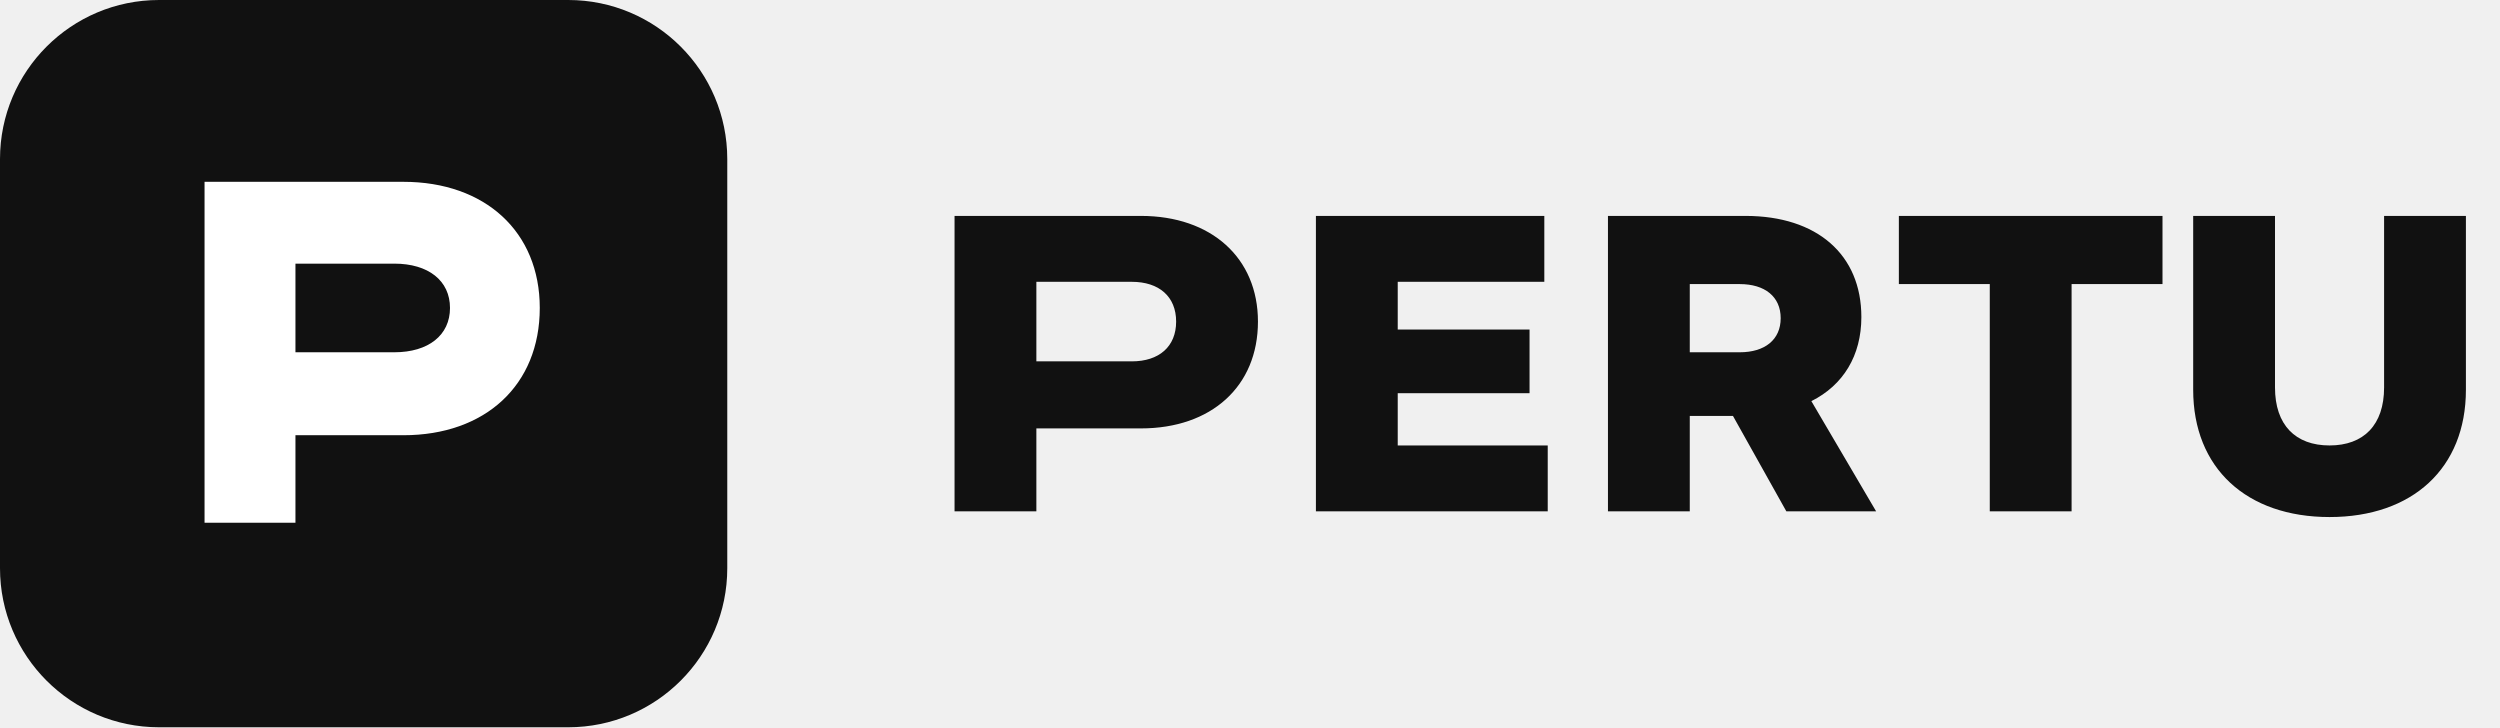
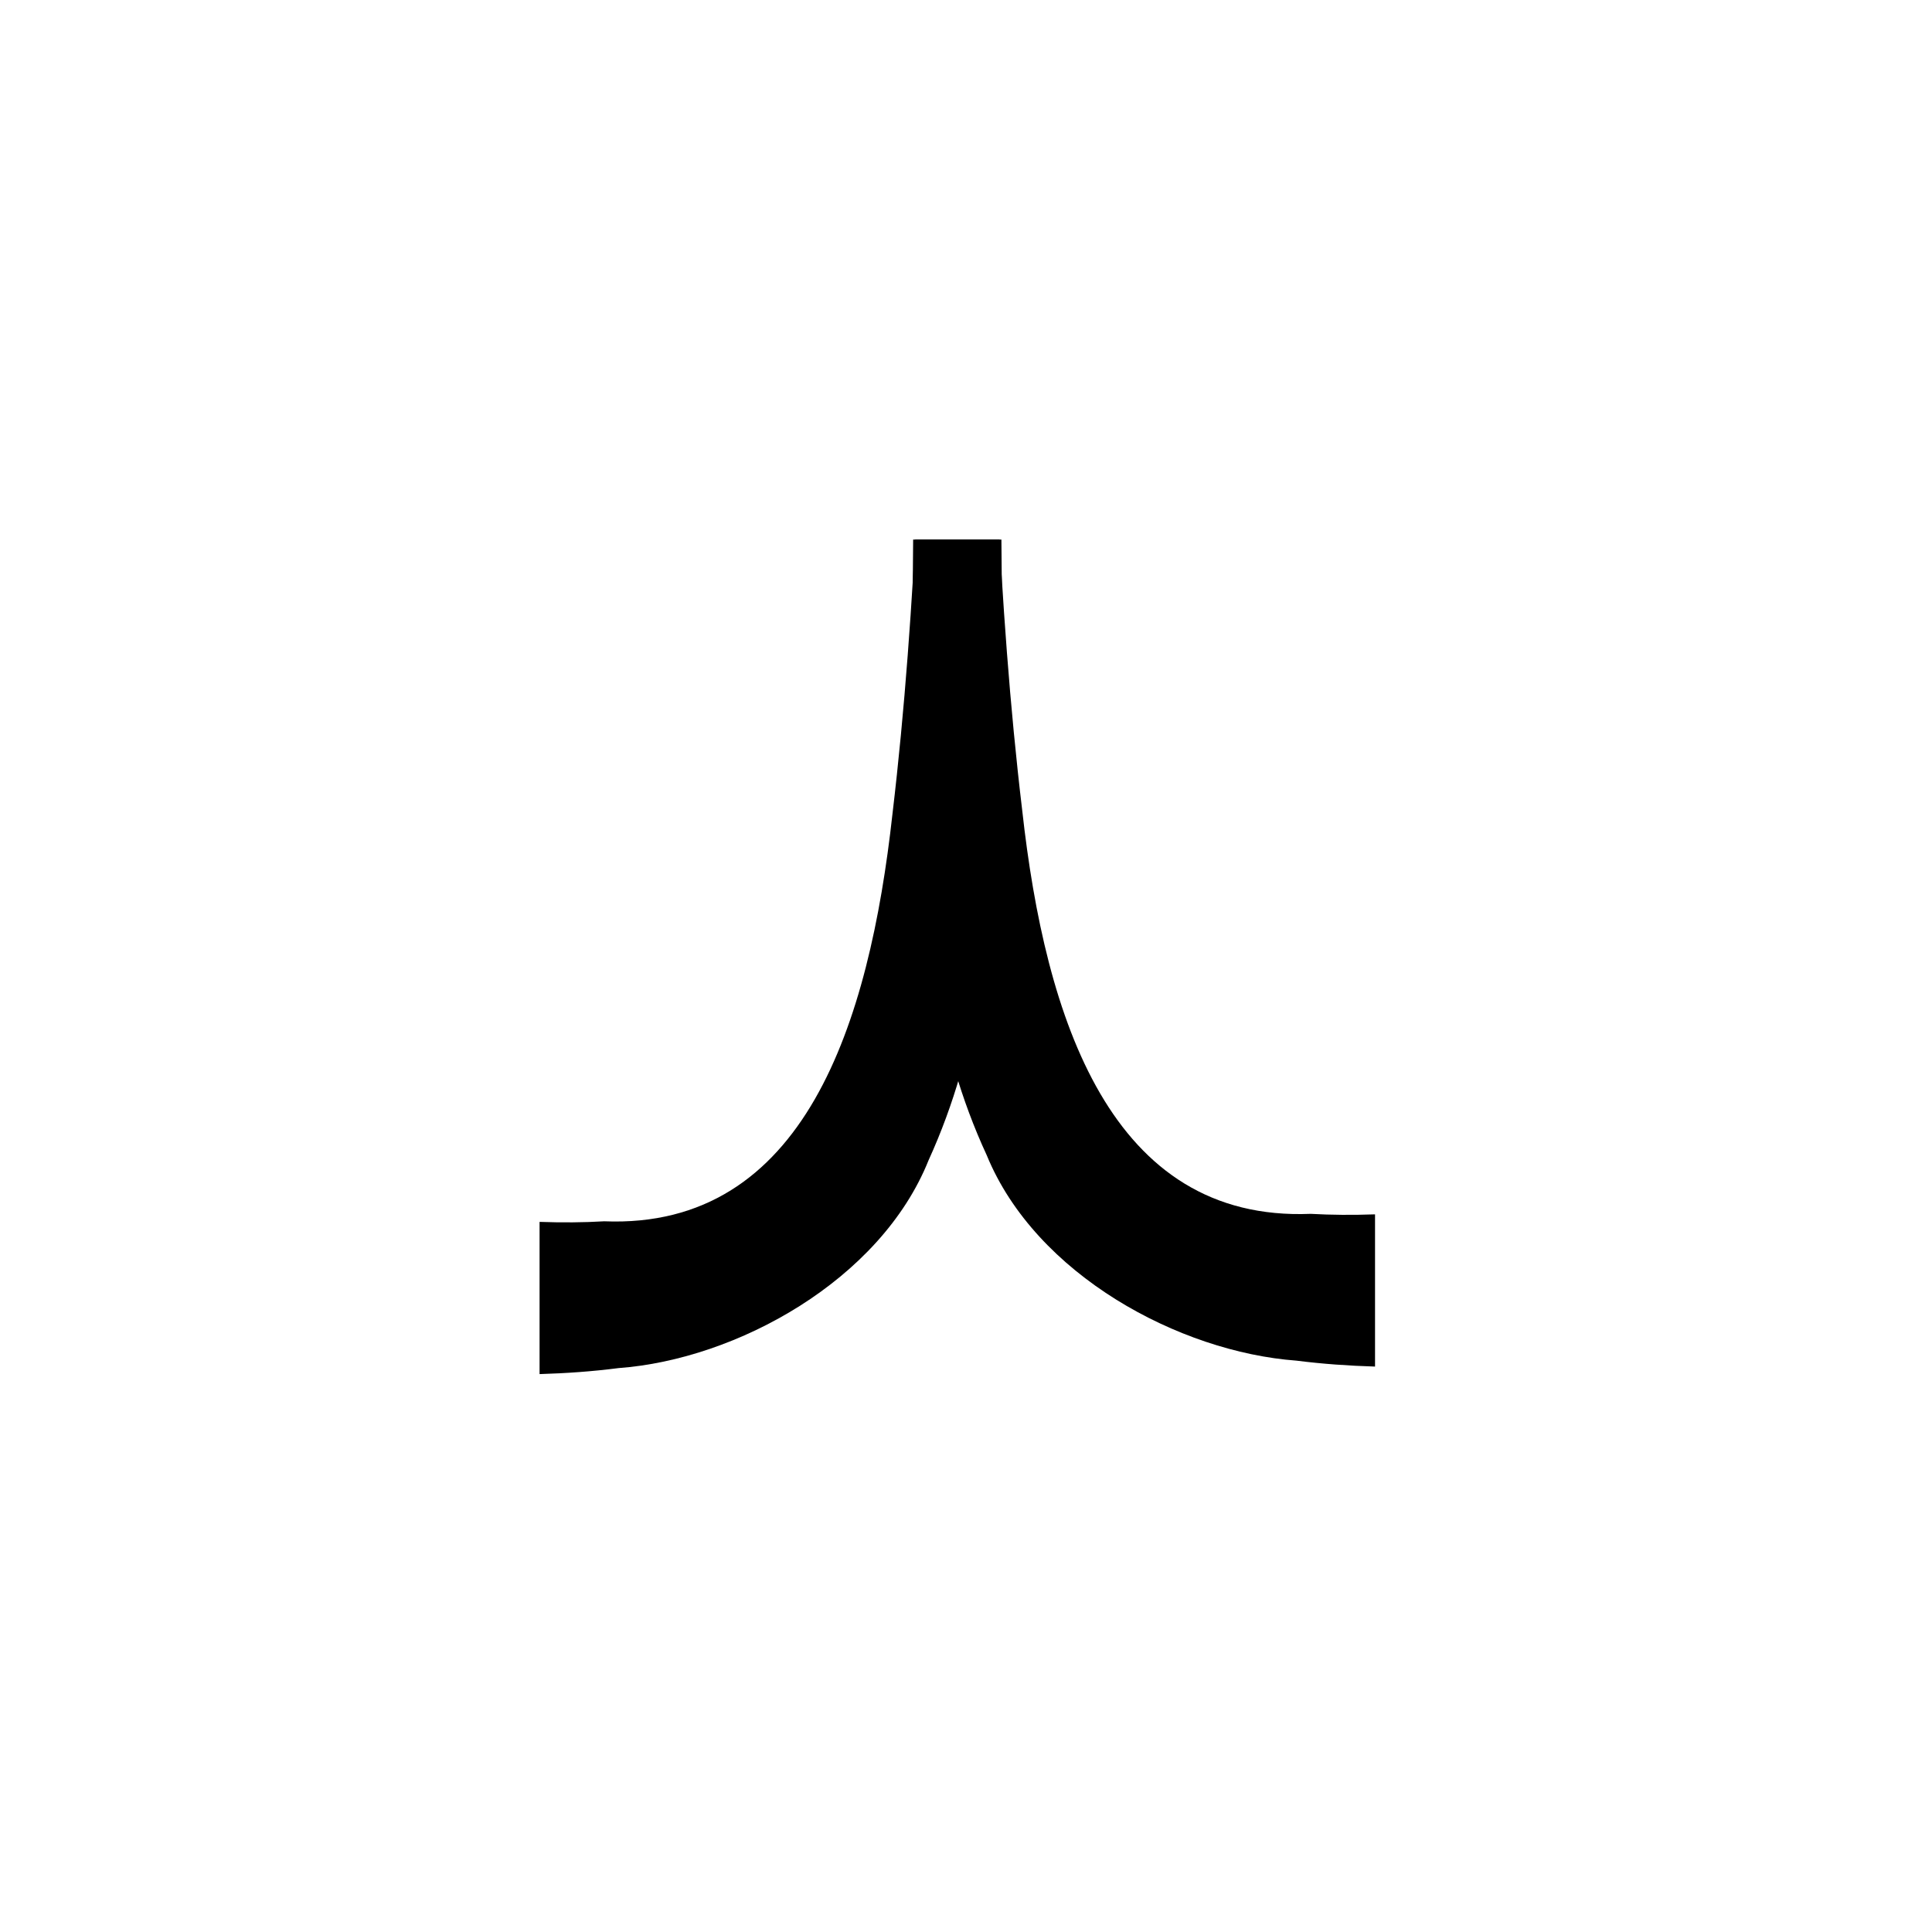
- <svg xmlns="http://www.w3.org/2000/svg" viewBox="0 0 220 64" role="img" aria-label="Perture logo">
-   <rect width="64" height="64" rx="14" fill="#111111" />
-   <path d="M18 46V16h17.5c7.2 0 12 4.4 12 11.1 0 6.8-4.8 11.2-12 11.2H26v7.7h-8Zm8-15h8.7c3 0 4.9-1.5 4.9-3.9s-1.9-3.9-4.9-3.9H26V31Z" fill="#FFFFFF" />
-   <path d="M84 45V19h16.4c6.2 0 10.3 3.7 10.3 9.3 0 5.7-4.1 9.4-10.3 9.4H91.2V45H84Zm7.2-13.2h8.4c2.4 0 3.9-1.3 3.9-3.5s-1.5-3.5-3.9-3.5h-8.4v7Zm24.6 13.2V19h20.1v5.8H123v4.2h11.6v5.6H123v4.6h13.2V45h-20.4Zm25.7 0V19h12.1c6.3 0 10.2 3.4 10.2 8.9 0 3.4-1.6 6-4.4 7.4l5.7 9.7h-7.9l-4.7-8.4h-3.8V45h-7.2Zm7.2-14h4.4c2.2 0 3.6-1.1 3.6-3s-1.4-3-3.6-3h-4.4v6Zm26.4 14V25h-8v-6h23.2v6h-8v20h-7.2Zm29.9.5c-7.3 0-12-4.3-12-11.2V19h7.2v15.1c0 3.3 1.8 5.1 4.8 5.1s4.8-1.8 4.8-5.1V19h7.2v15.3c0 6.9-4.7 11.2-12 11.2Z" fill="#111111" />
+ <svg xmlns="http://www.w3.org/2000/svg" width="222" height="222" viewBox="0 0 222 222" role="img" aria-label="Perture logo">
+   <rect width="222" height="222" fill="#FFFFFF" />
+   <g clip-path="url(#perture-logo-clip)" transform="translate(62 62) scale(8.3132)">
+     <path d="M0 9.431C0 10.132 0 10.834 0 11.535C0.367 11.524 0.728 11.499 1.092 11.452C2.721 11.332 4.711 10.24 5.377 8.579C6.095 7.005 6.214 5.442 6.319 3.921C6.475 0.883 6.336 -2.097 6.249 -5.075C6.238 -5.401 6.227 -5.732 6.216 -6.071C5.953 -6.071 5.69 -6.071 5.427 -6.071C5.416 -5.732 5.405 -5.401 5.394 -5.075C5.285 -2.106 5.222 0.893 4.878 3.791C4.558 6.69 3.663 9.534 0.893 9.423C0.606 9.44 0.31 9.442 0 9.431Z" fill="#000000" />
+     <path d="M11.548 9.327C11.548 10.028 11.548 10.729 11.548 11.431C11.182 11.42 10.824 11.395 10.461 11.349C8.844 11.229 6.858 10.163 6.181 8.51C5.456 6.943 5.336 5.387 5.23 3.873C5.072 0.849 5.212 -2.116 5.299 -5.08C5.31 -5.404 5.321 -5.734 5.331 -6.071C5.595 -6.071 5.858 -6.071 6.121 -6.071C6.132 -5.734 6.143 -5.404 6.154 -5.08C6.263 -2.125 6.326 0.859 6.671 3.741C6.99 6.63 7.897 9.433 10.659 9.32C10.944 9.336 11.239 9.338 11.548 9.327Z" fill="#000000" />
+   </g>
+   <defs>
+     <clipPath id="perture-logo-clip">
+       <rect width="11.548" height="11.535" fill="#FFFFFF" />
+     </clipPath>
+   </defs>
</svg>
